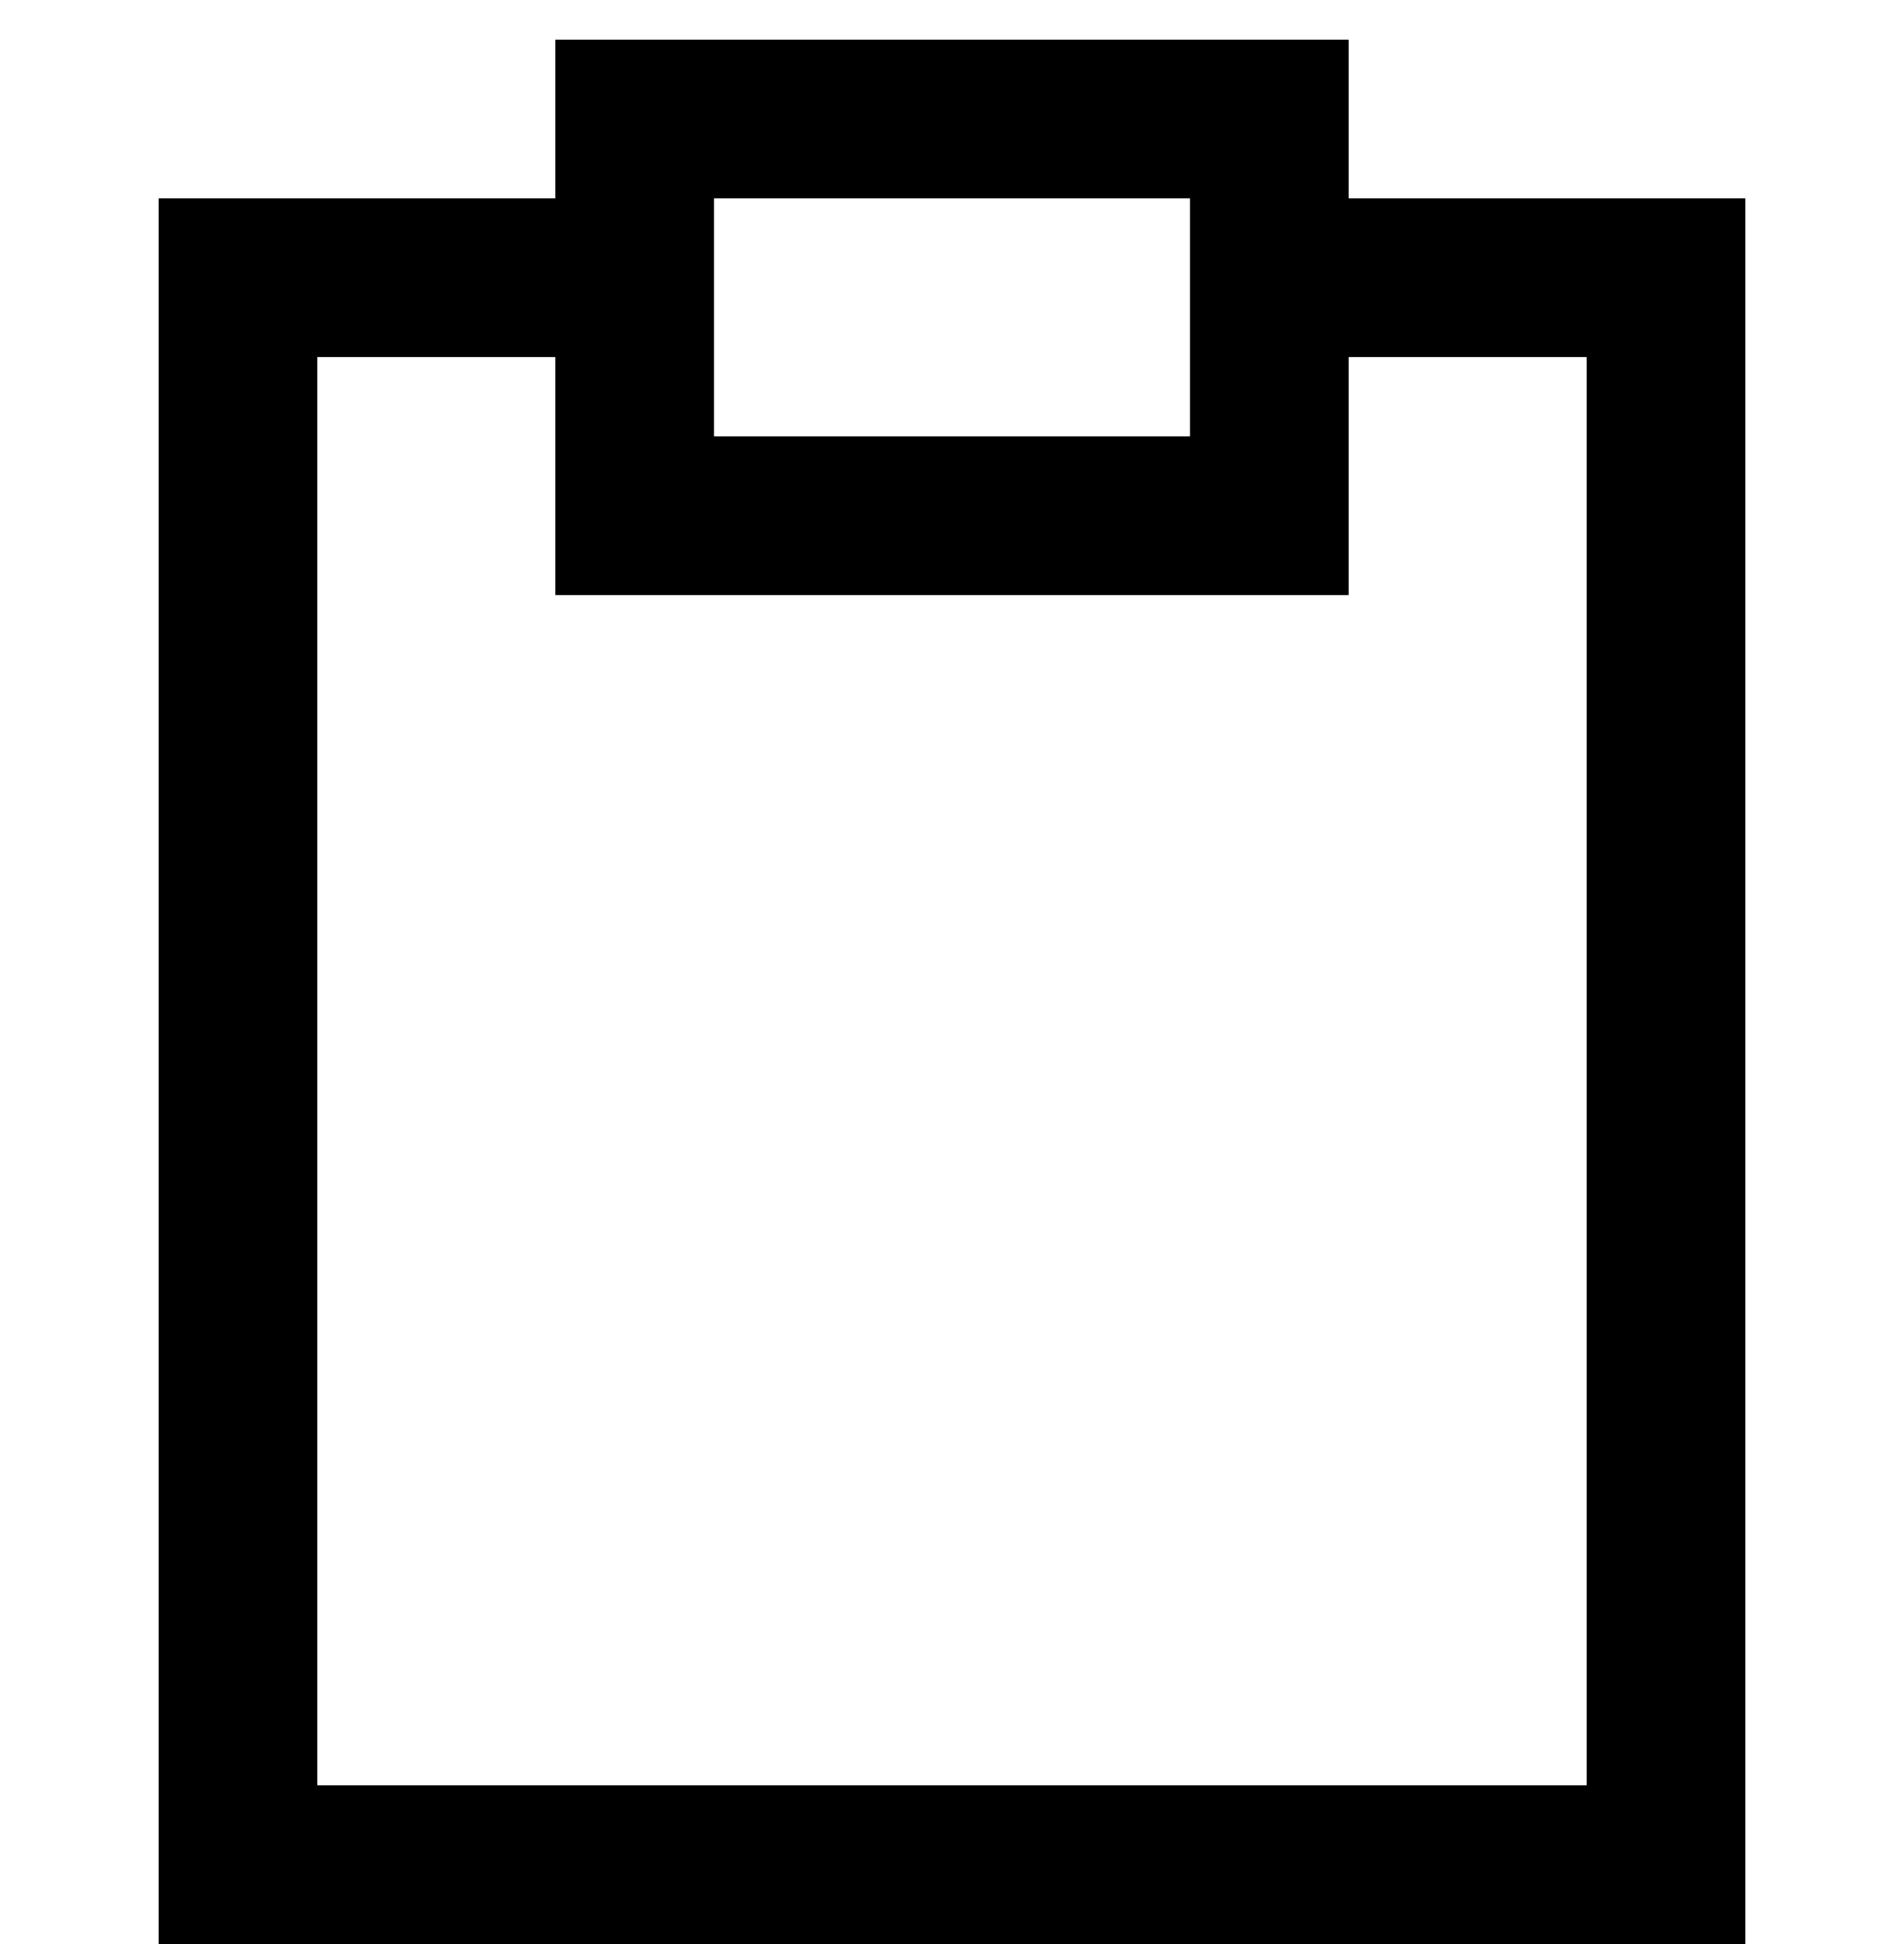
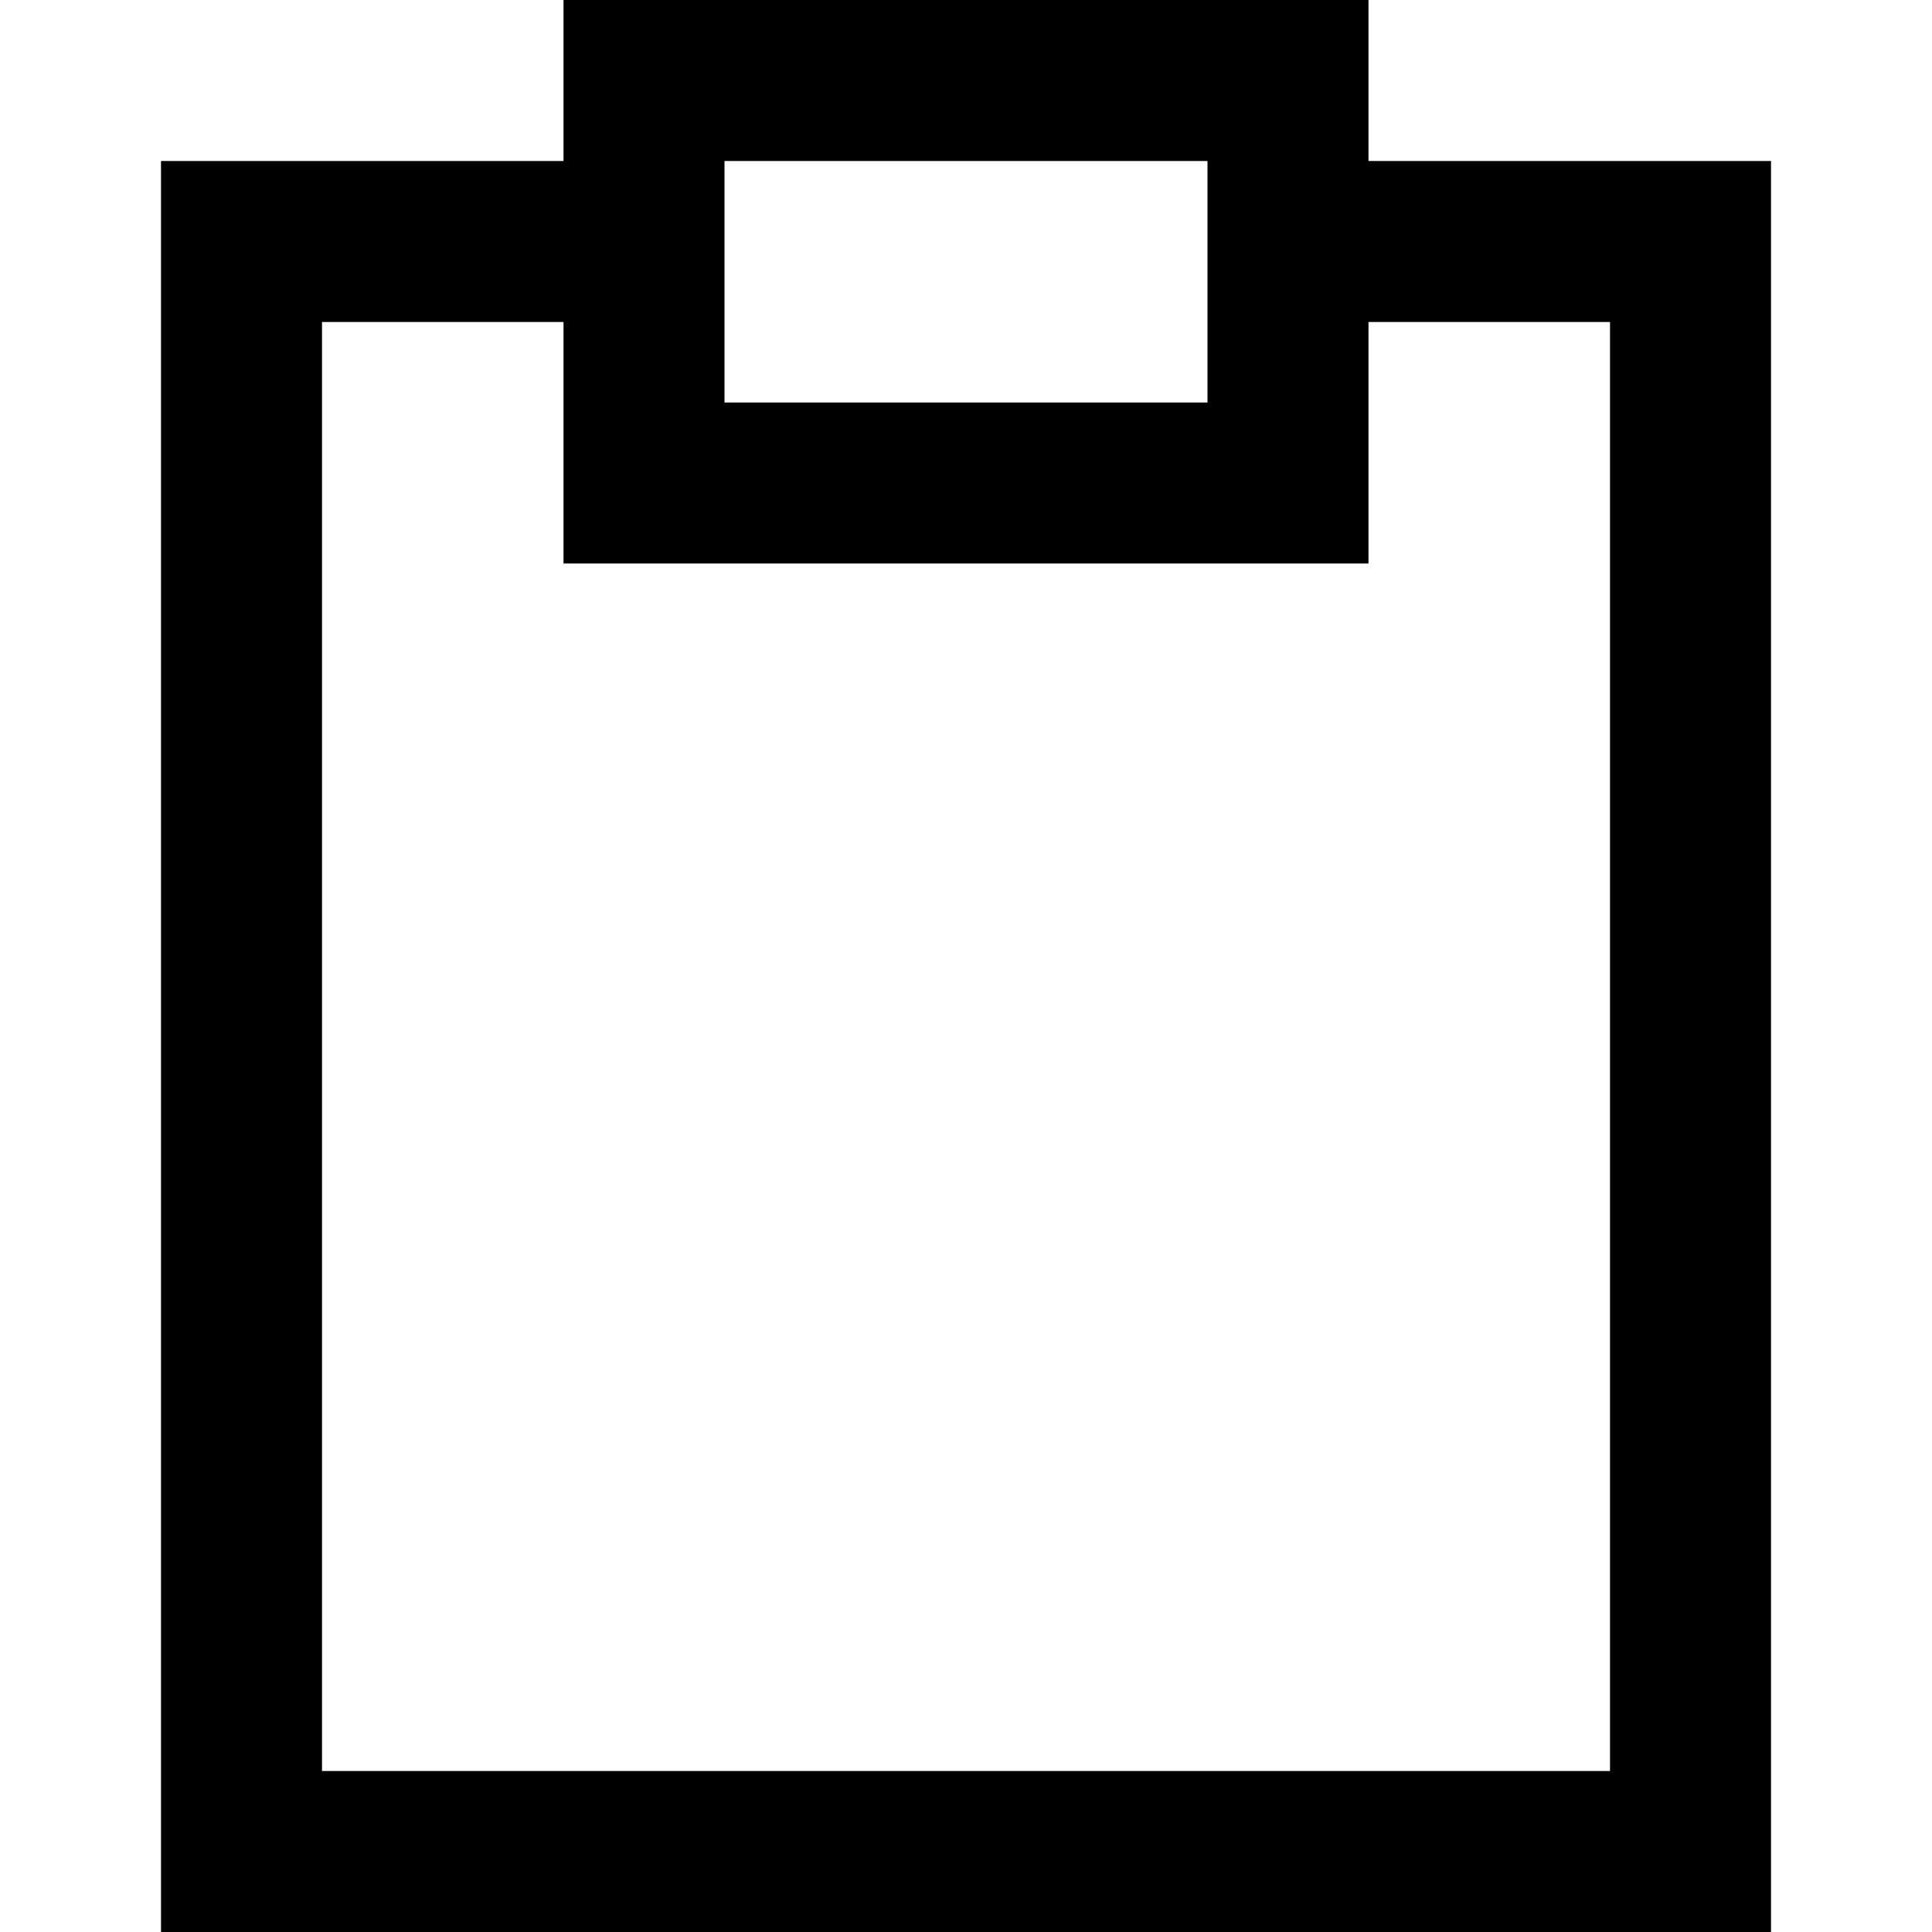
- <svg xmlns="http://www.w3.org/2000/svg" version="1.1" x="0px" y="0px" viewBox="0 0 24 24.5" enable-background="new 0 0 24 24.5" xml:space="preserve">
-   <g>
-     <rect y="0" fill="none" width="24" height="24" />
-     <path fill="none" stroke="#000000" stroke-width="2" stroke-miterlimit="10" d="M16,3.5h5v20H3v-20h5 M16,1.5H8v5h8V1.5z" />
-   </g>
+ <svg xmlns="http://www.w3.org/2000/svg" width="24" height="24" viewBox="0 0 24 24">
+   <path fill="none" stroke="#000000" stroke-width="2" d="M16,3 L21,3 L21,23 L3,23 L3,3 L3,3 L8,3 M8,1 L16,1 L16,6 L8,6 L8,1 Z" />
</svg>
